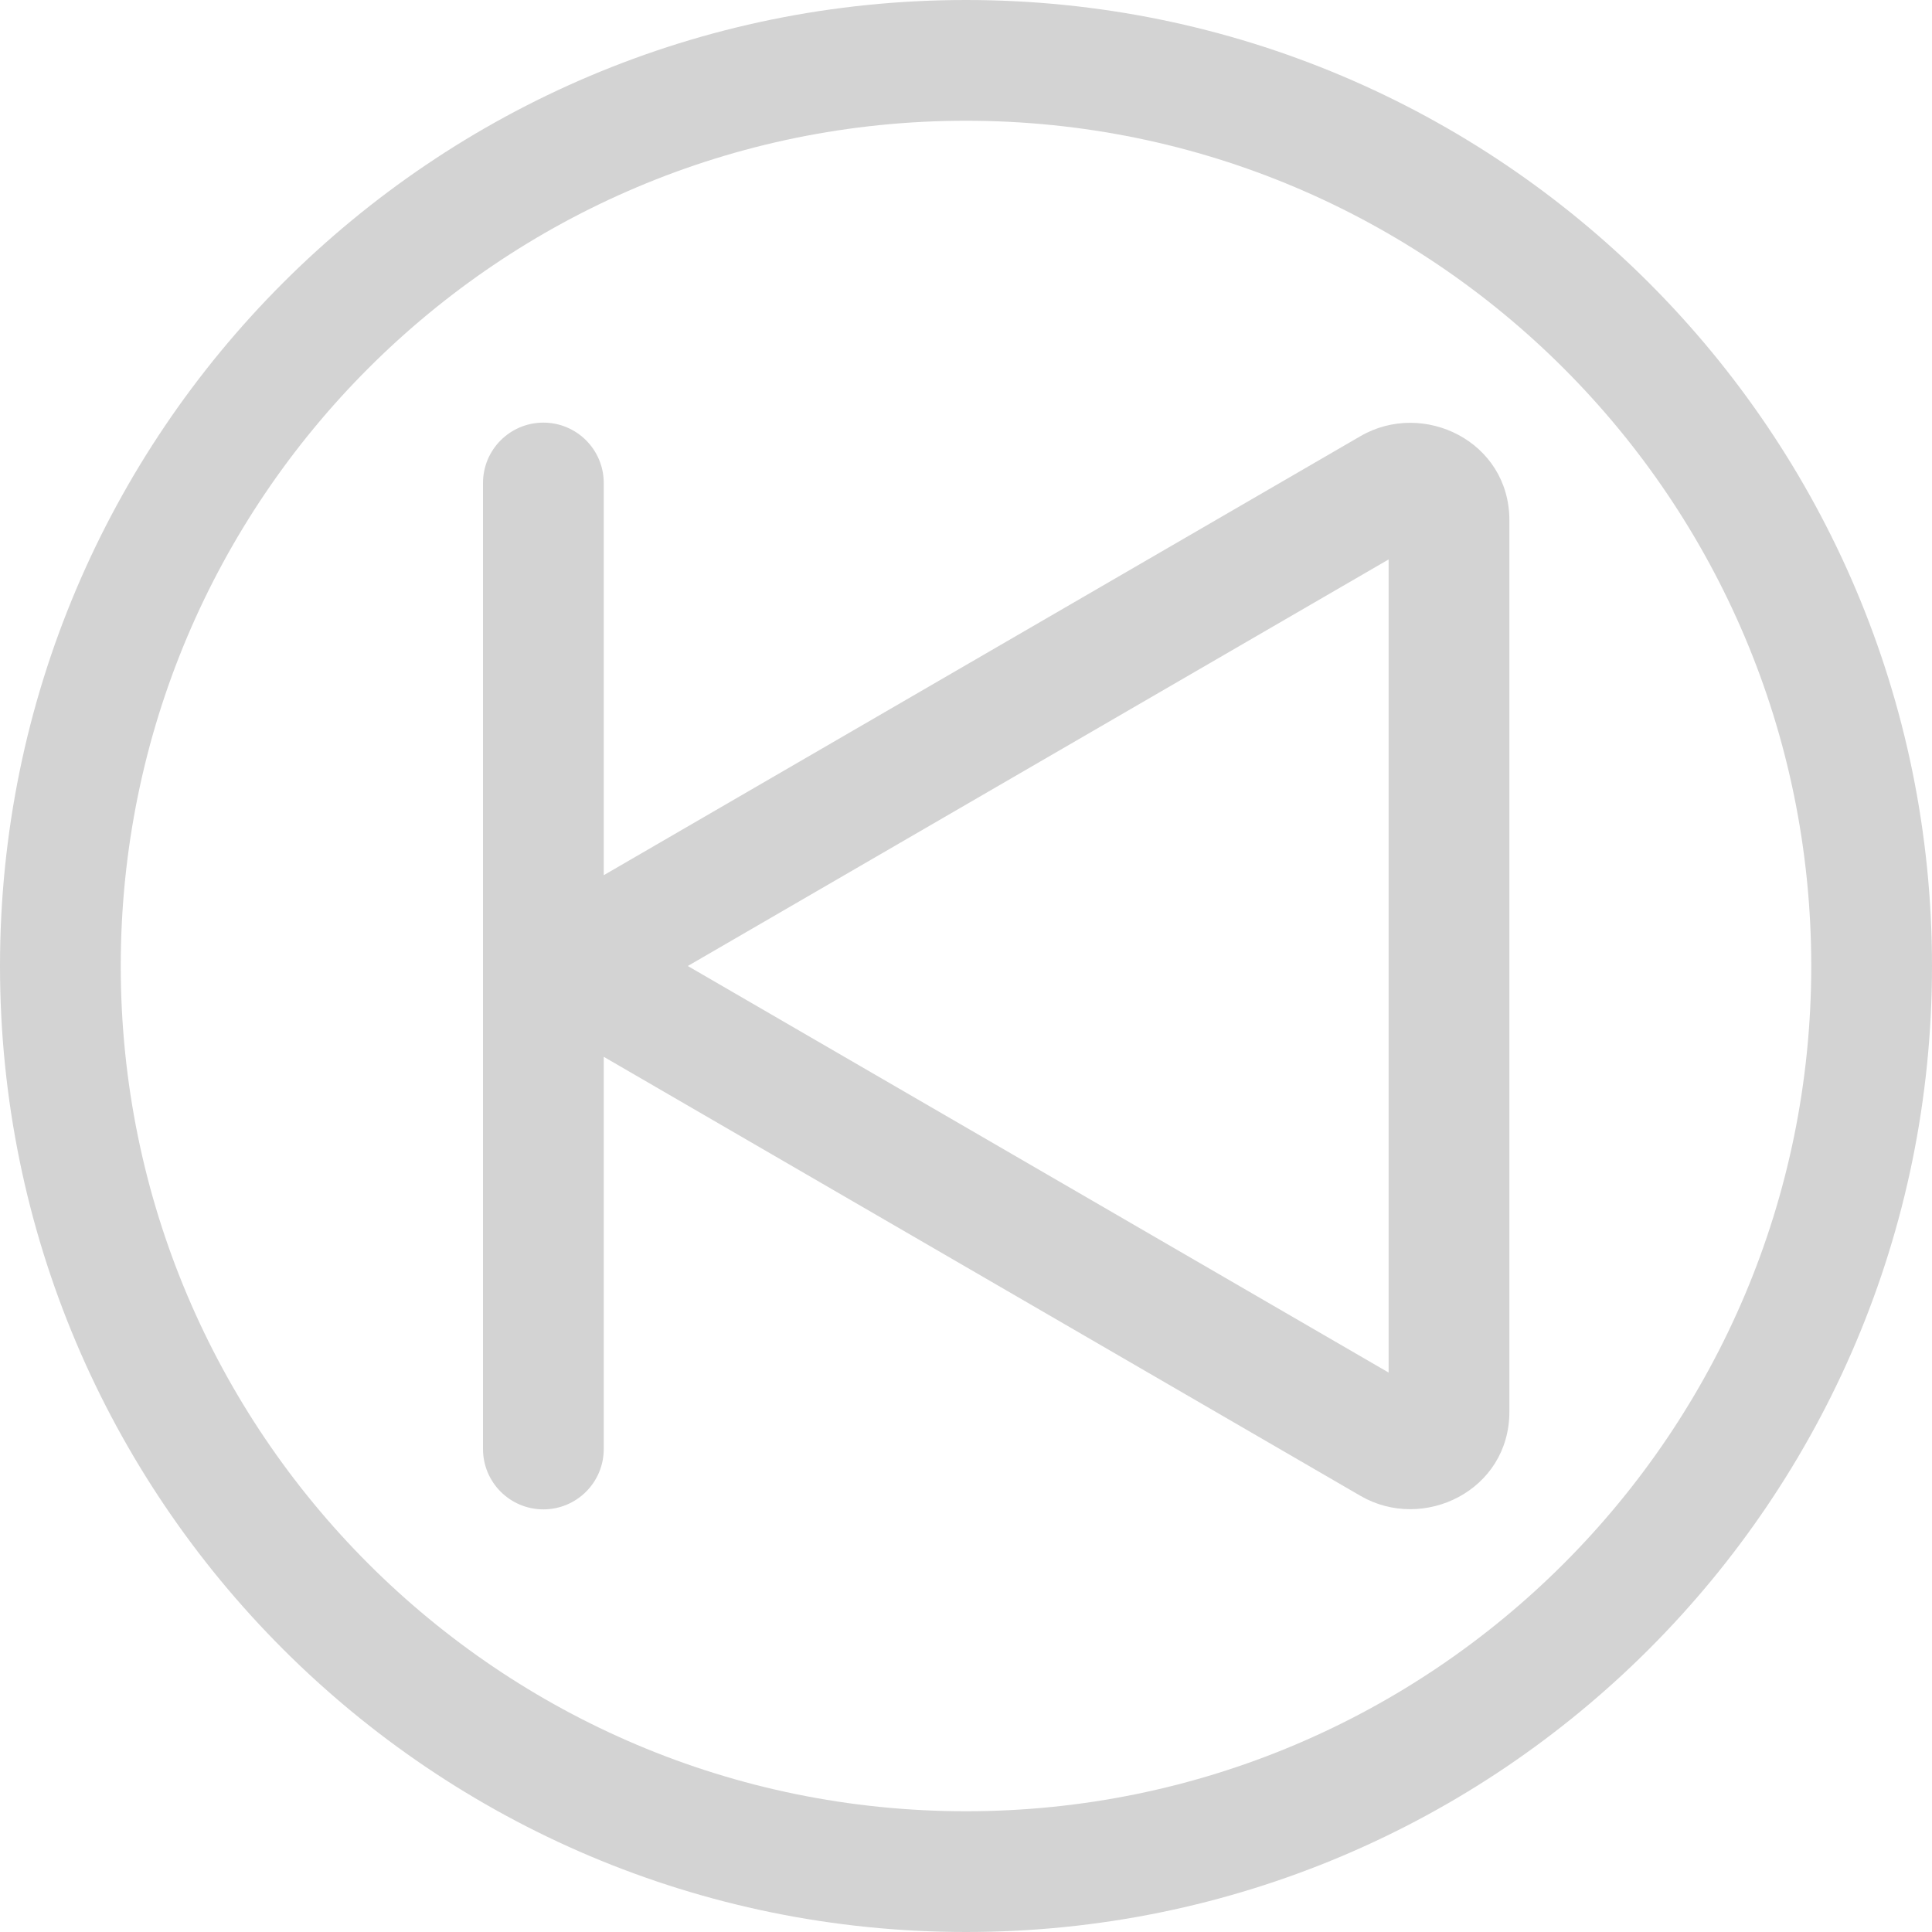
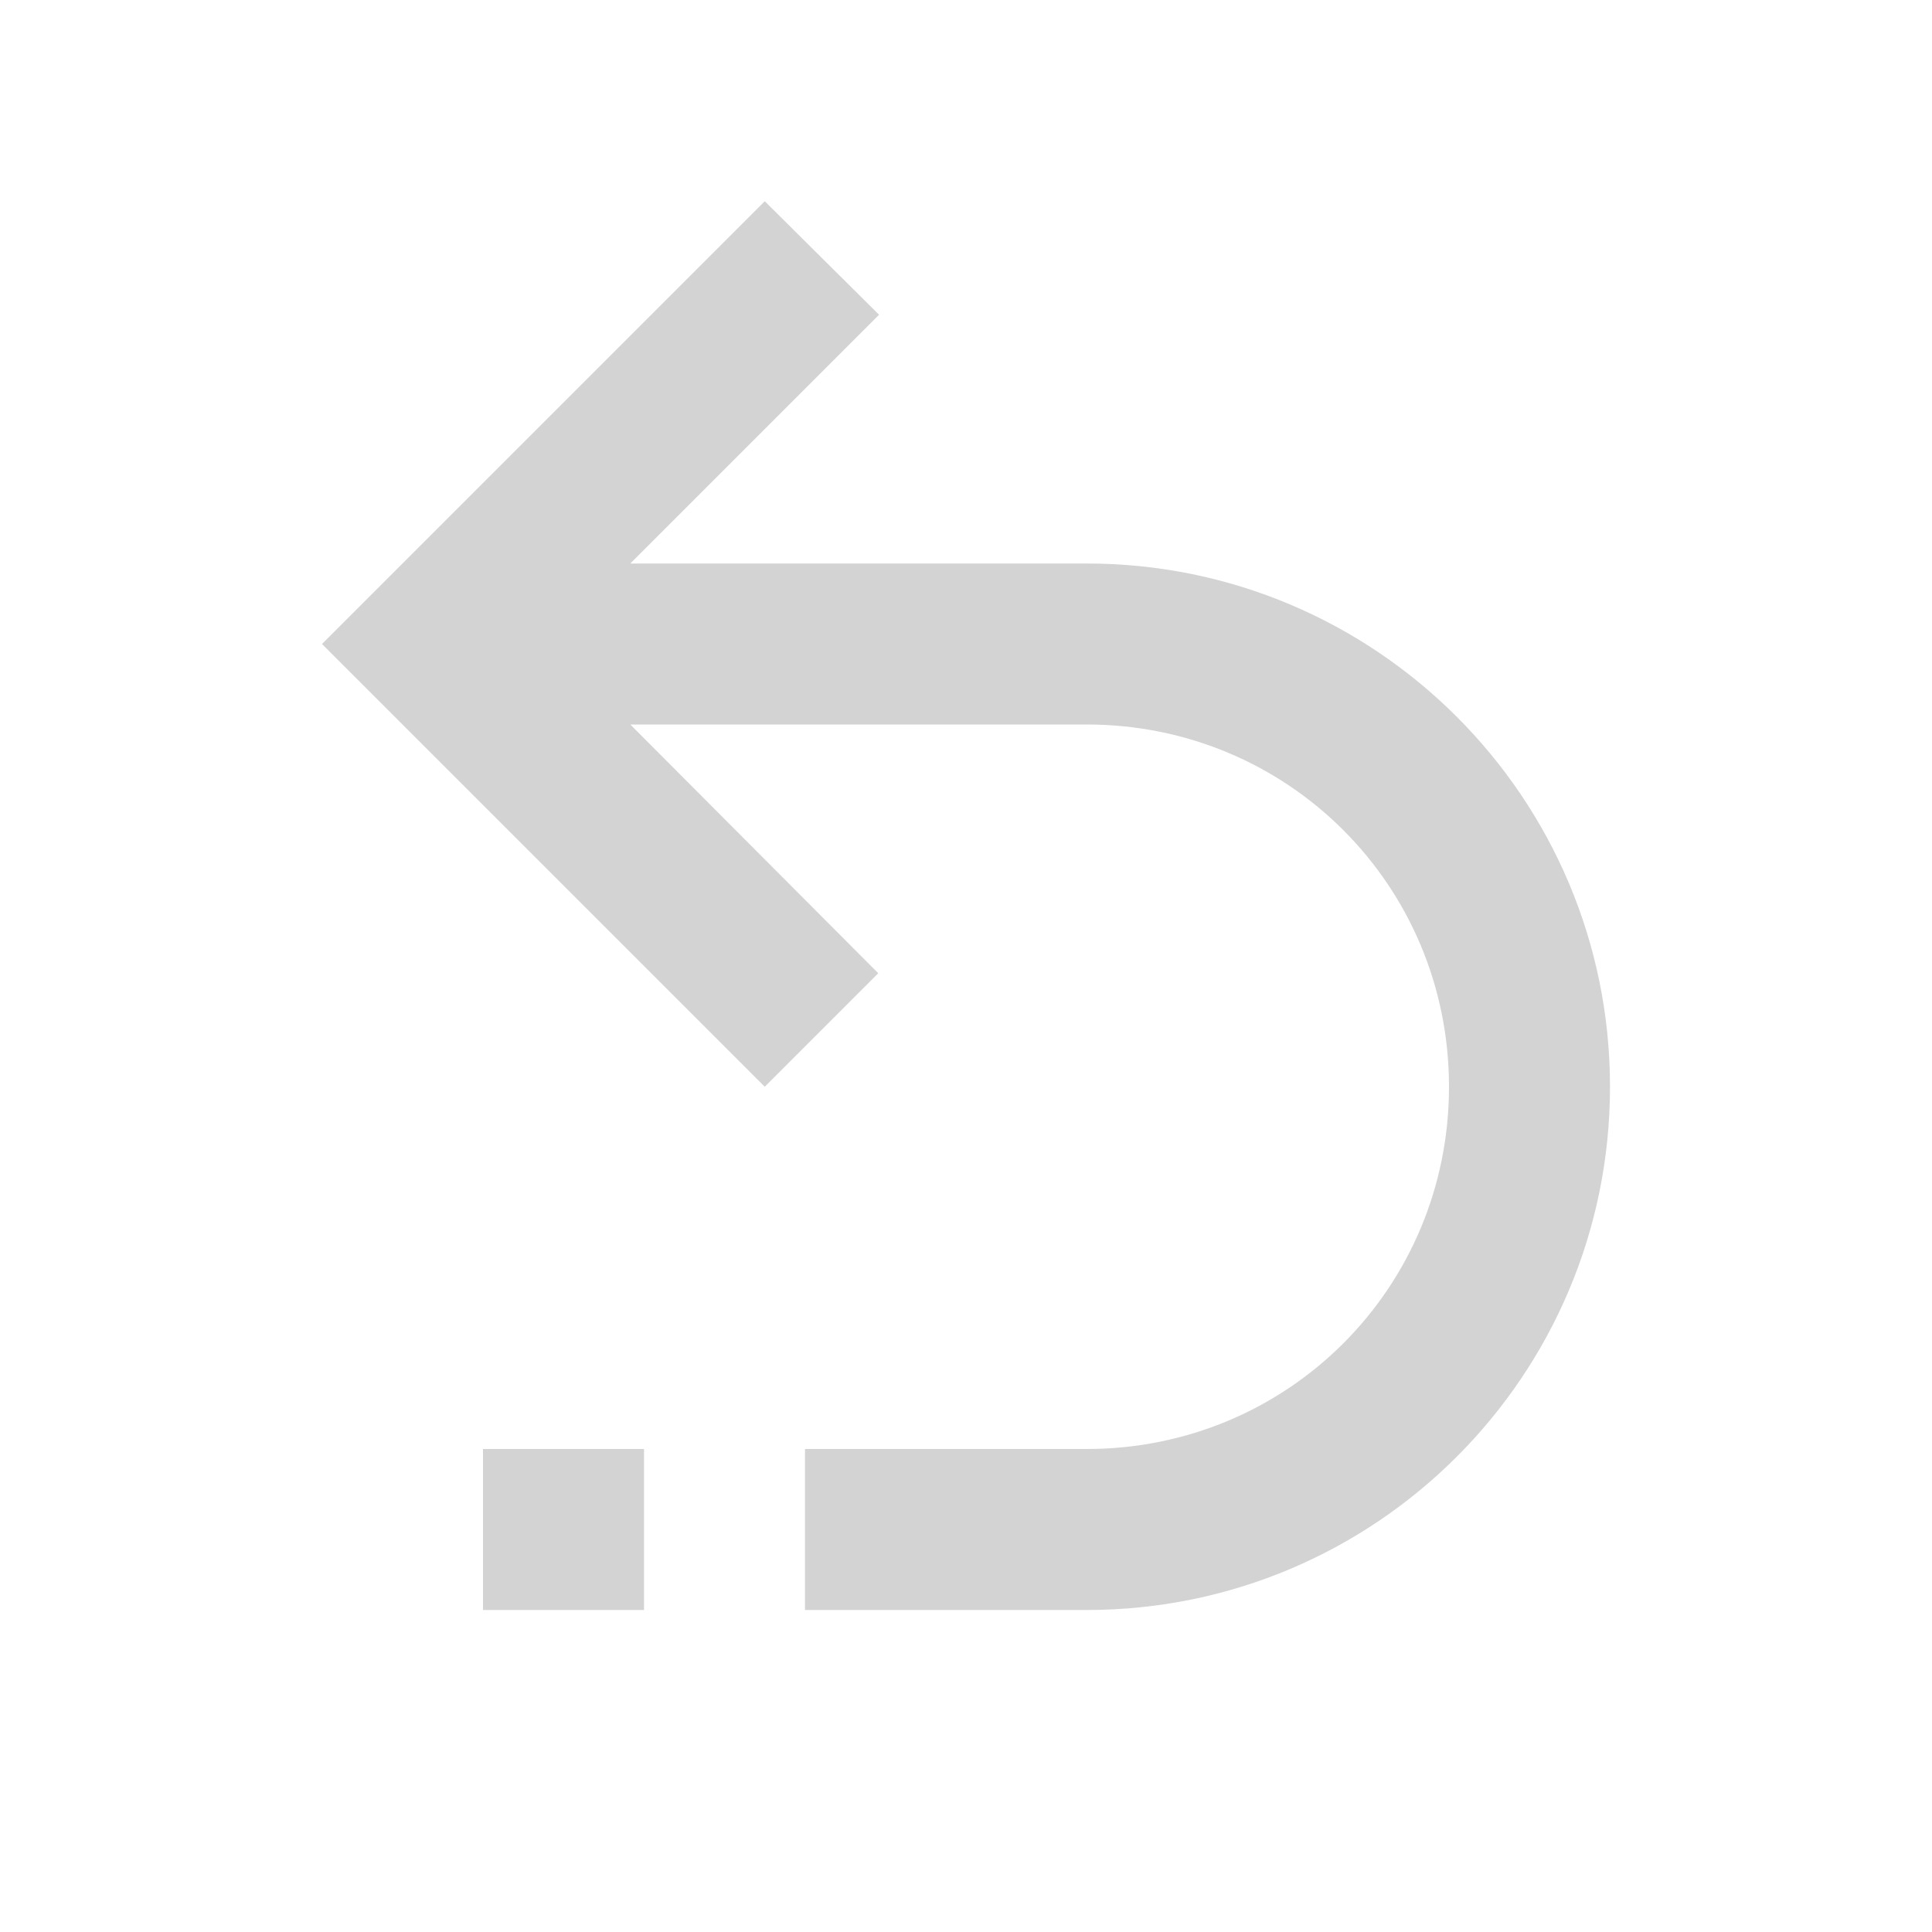
- <svg xmlns="http://www.w3.org/2000/svg" width="16" height="16" fill="#D3D3D3" class="bi bi-sign-turn-left" viewBox="0 0 16 16">
-   <path d="M4 4a.5.5 0 0 1 1 0v3.248l6.267-3.636c.52-.302 1.233.043 1.233.696v7.384c0 .653-.713.998-1.233.696L5 8.752V12a.5.5 0 0 1-1 0V4zm7.5.633L5.696 8l5.804 3.367V4.633z" />
-   <path d="M8 16A8 8 0 1 0 8 0a8 8 0 0 0 0 16zm7-8A7 7 0 1 1 1 8a7 7 0 0 1 14 0z" />
+ <svg xmlns="http://www.w3.org/2000/svg" t="1724654311165" class="icon" viewBox="0 0 1024 1024" version="1.1" p-id="1452" width="200" height="200">
+   <path d="M576 298.667a277.333 277.333 0 0 1 277.333 277.333 277.333 277.333 0 0 1-277.333 277.333H426.667v-85.333h149.333c106.667 0 192-85.333 192-192S682.667 384 576 384H334.08l131.413 131.84L405.333 576 170.667 341.333l234.667-234.667 60.587 60.16L334.08 298.667h241.92M256 768h85.333v85.333H256v-85.333z" fill="#D3D3D3" p-id="1453" />
</svg>
